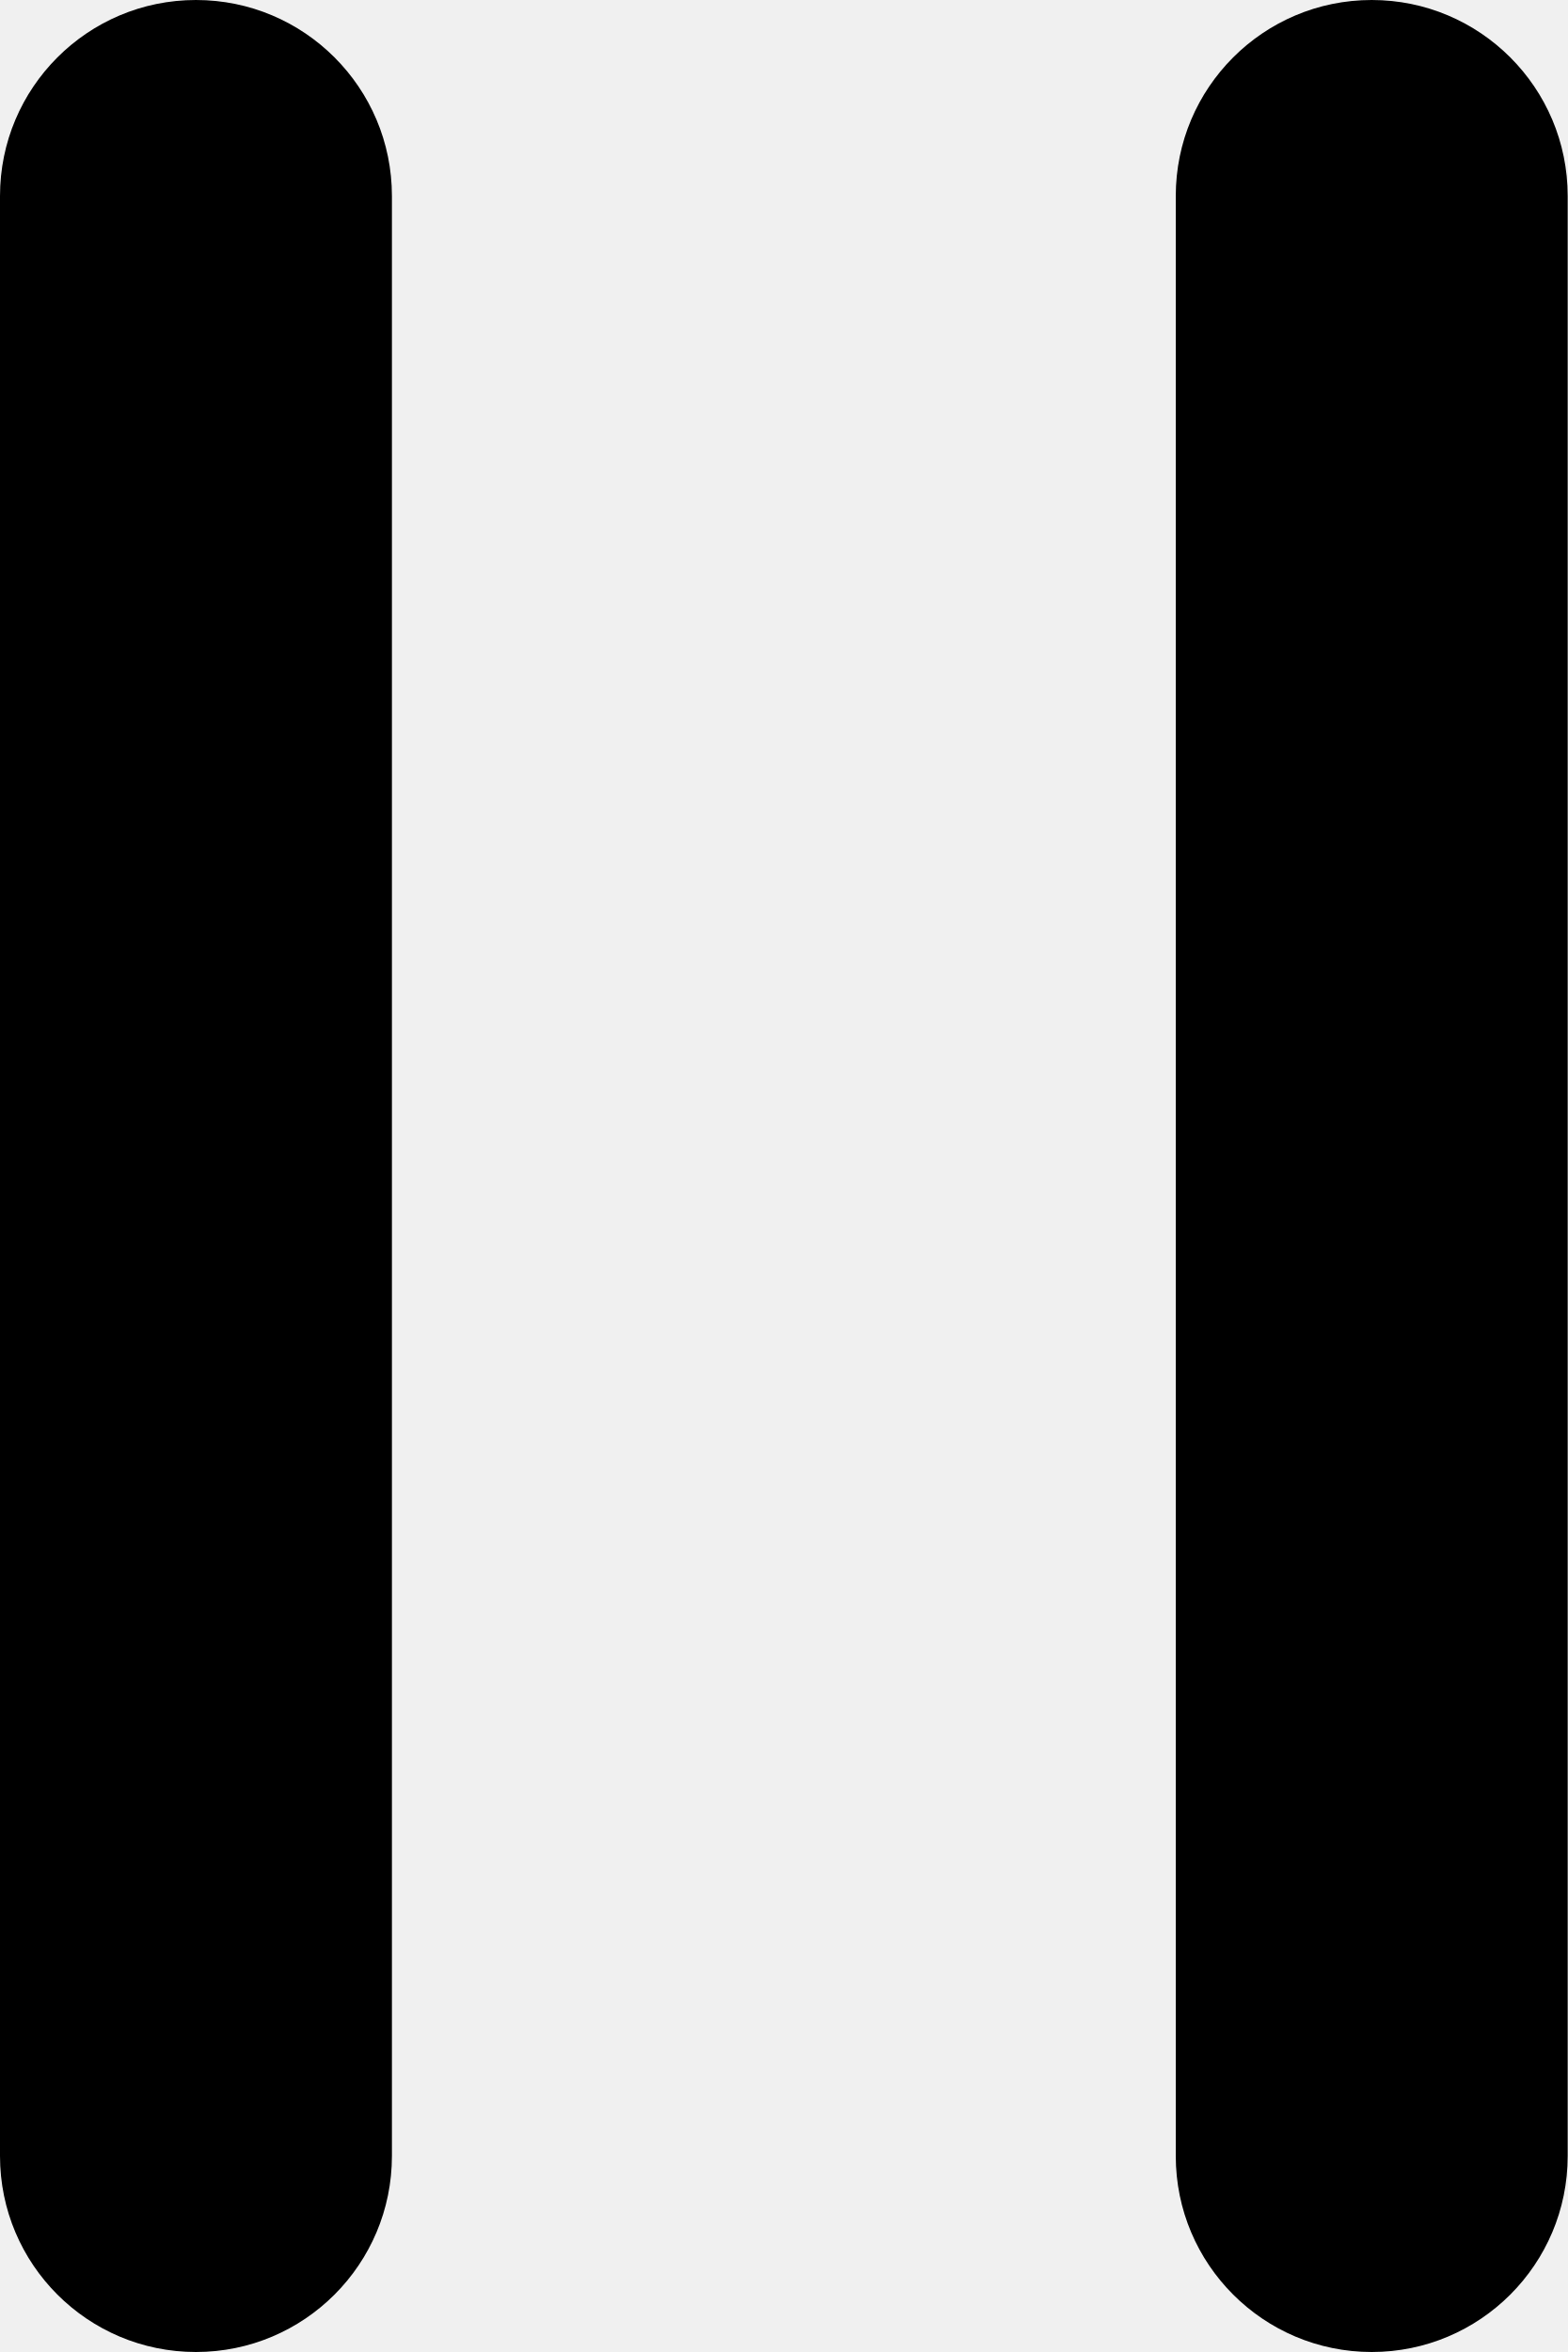
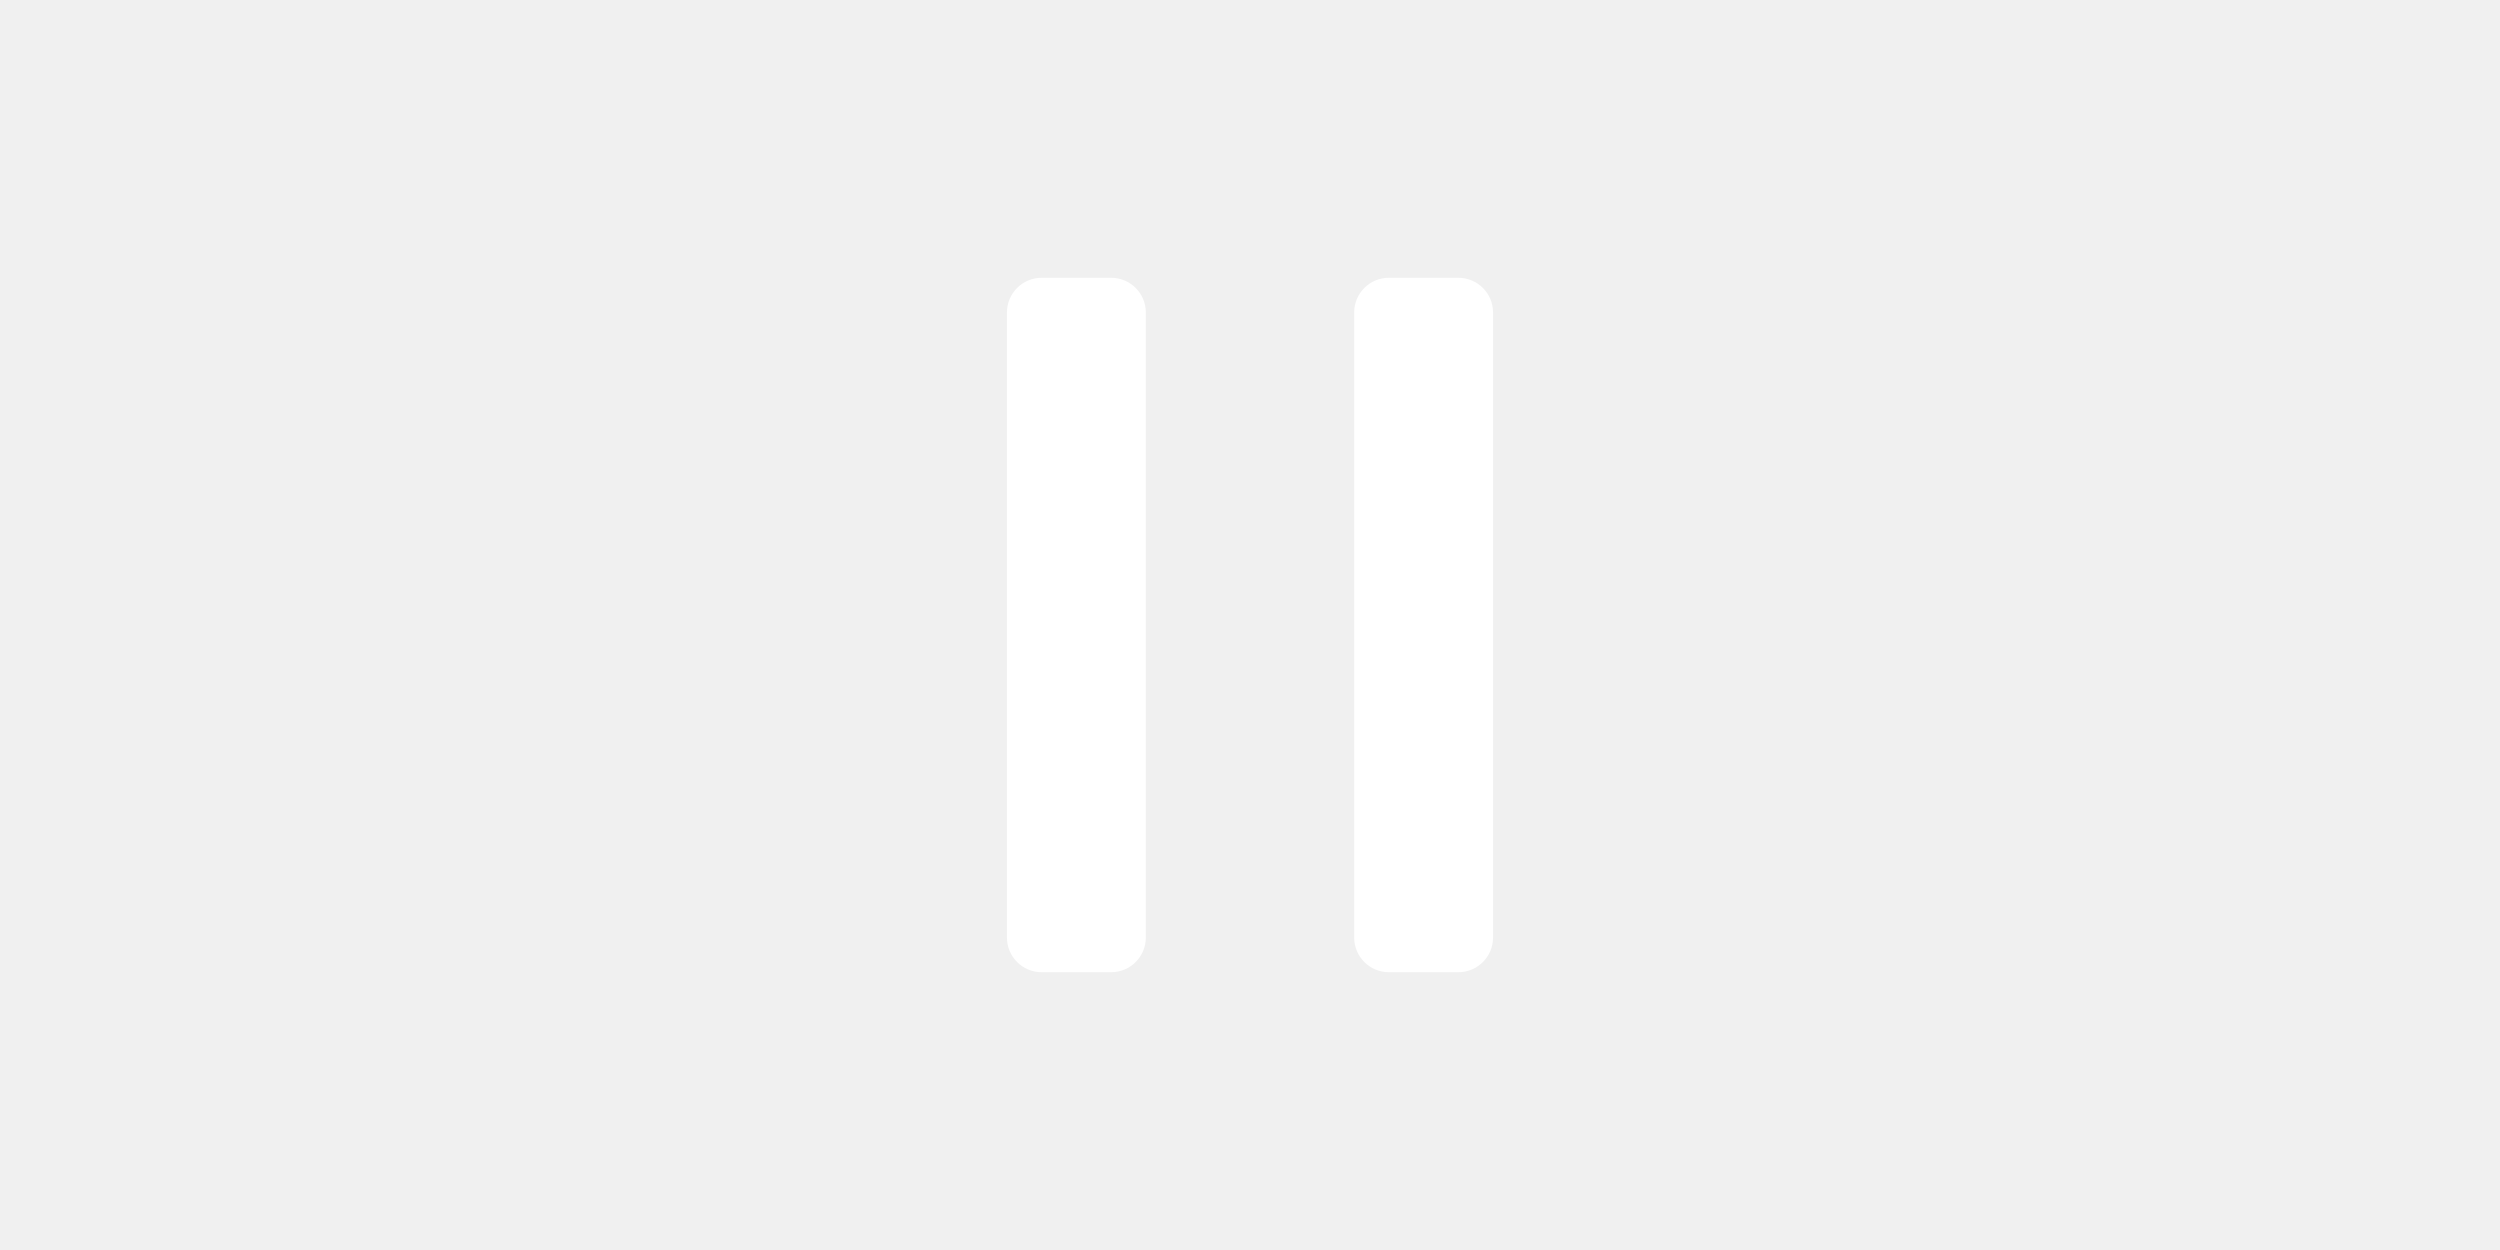
- <svg xmlns="http://www.w3.org/2000/svg" width="8px" height="12px" viewBox="0 0 8 12" version="1.1">
-   <g id="Page-1" stroke="none" stroke-width="1" fill="none" fill-rule="evenodd">
-     <g id="A0" transform="translate(-800, -1447)" fill="#000000" fill-rule="nonzero">
-       <g id="pause" transform="translate(800, 1447)">
-         <rect id="Rectangle" x="0" y="0" width="2" height="12" rx="1" />
-         <rect id="Rectangle" x="6" y="0" width="2" height="12" rx="1" />
-       </g>
-     </g>
-   </g>
+ <svg xmlns="http://www.w3.org/2000/svg" width="72" height="36" viewBox="0 0 72 36" fill="none">
+   <rect x="29" y="8" width="4" height="20" rx="1" fill="white" />
+   <rect x="39" y="8" width="4" height="20" rx="1" fill="white" />
</svg>
